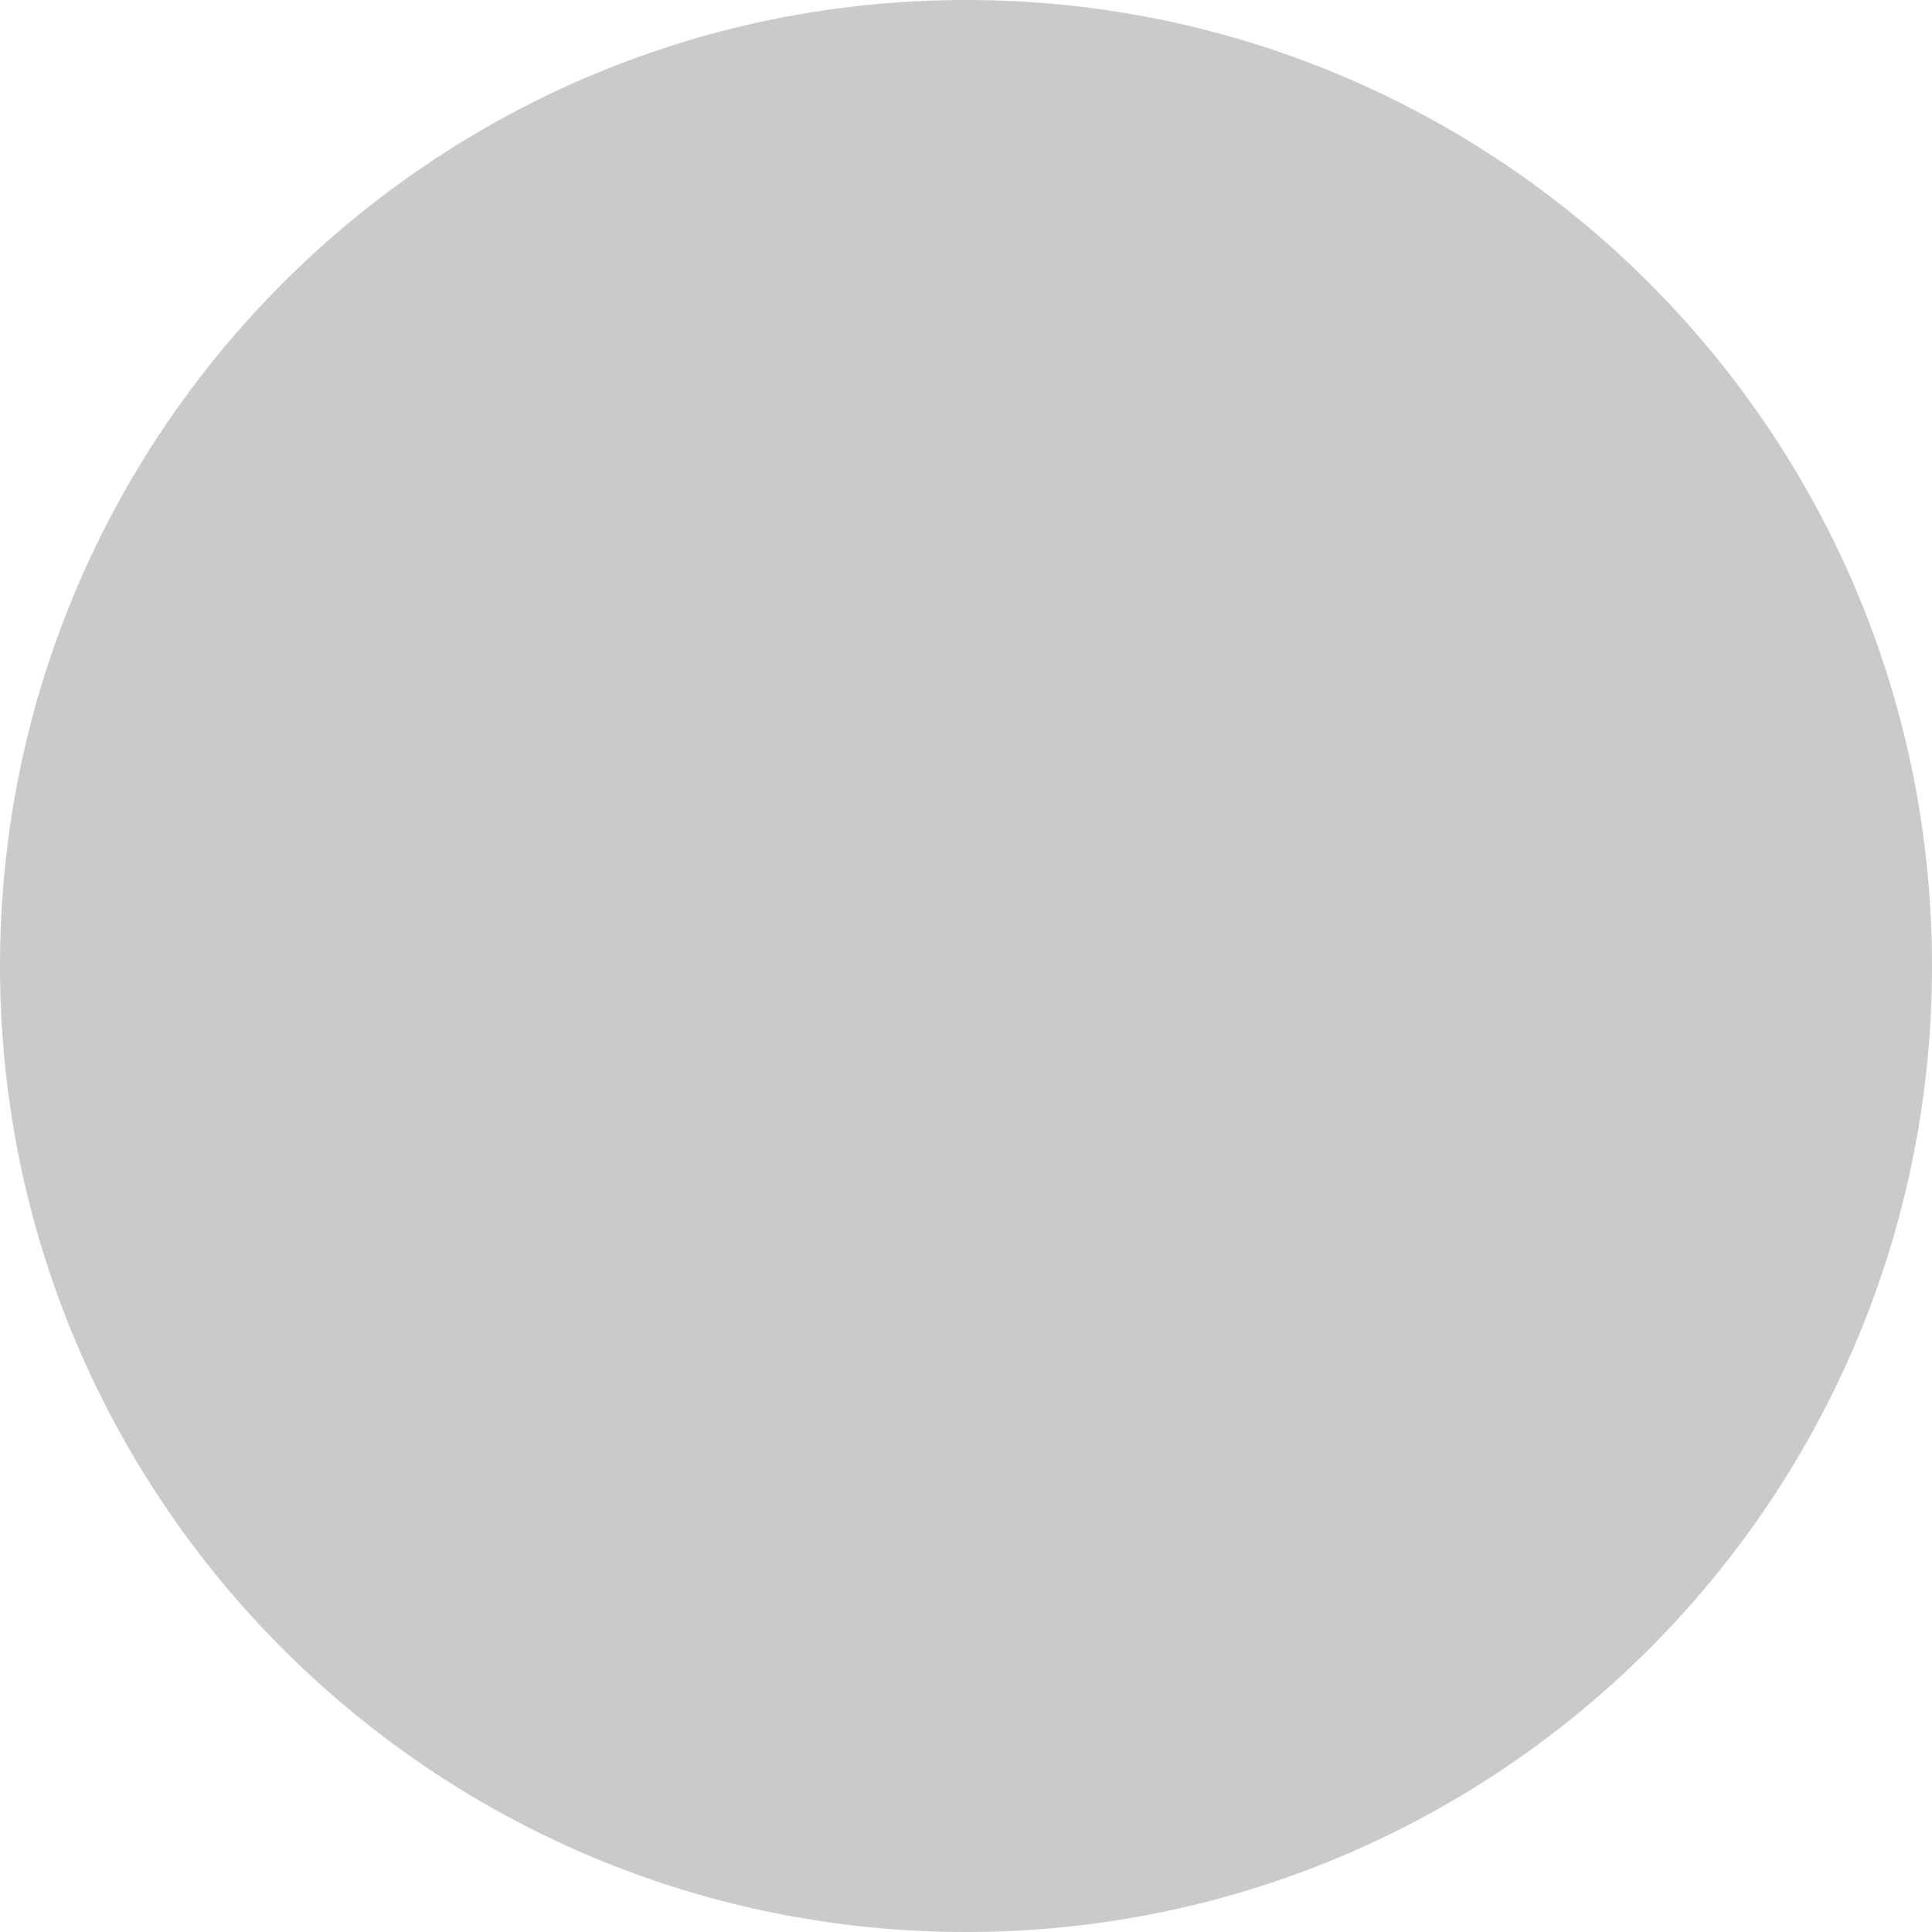
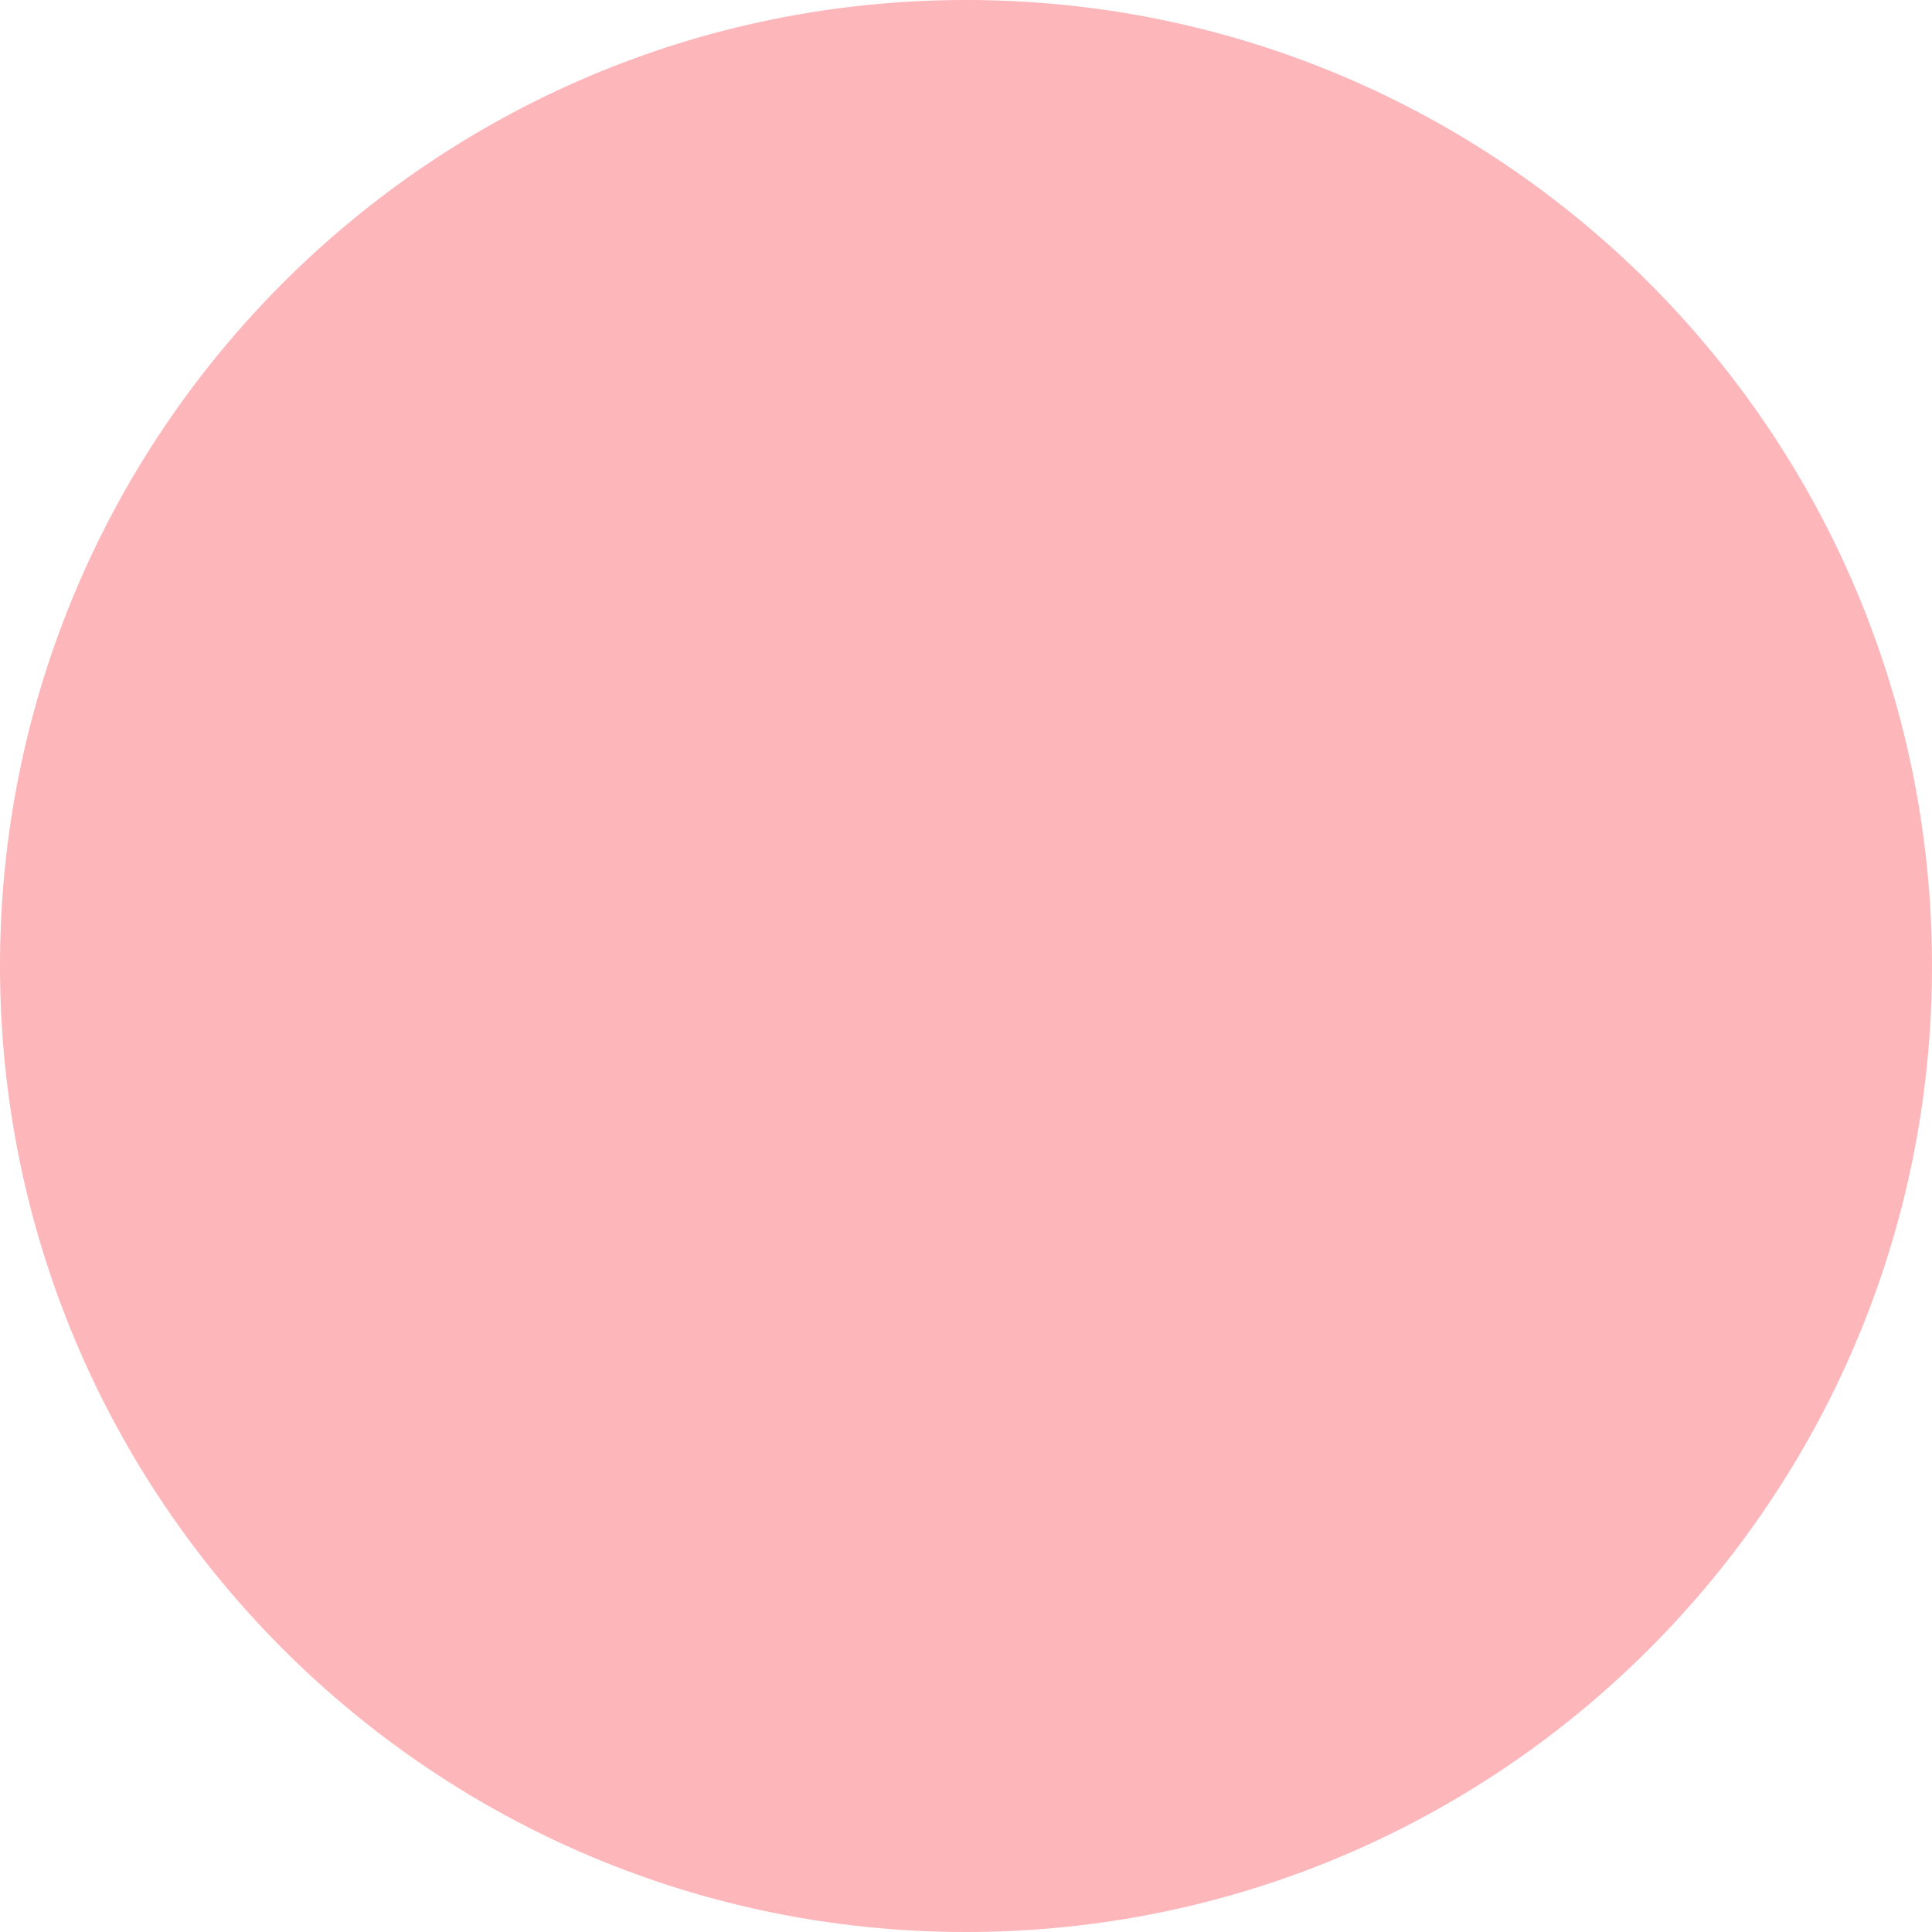
<svg xmlns="http://www.w3.org/2000/svg" version="1.1" width="20px" height="20px">
-   <g transform="matrix(1 0 0 1 -518 -1358 )">
-     <path d="M 0 10  C 0 15.523  4.477 20  10 20  C 15.523 20  20 15.523  20 10  C 20 4.477  15.523 0  10 0  C 4.477 0  0 4.477  0 10  Z " fill-rule="nonzero" fill="#cacaca" stroke="none" transform="matrix(1 0 0 1 518 1358 )" />
+   <g transform="matrix(1 0 0 1 -514 -1256 )">
+     <path d="M 0 10  C 0 15.523  4.477 20  10 20  C 15.523 20  20 15.523  20 10  C 20 4.477  15.523 0  10 0  C 4.477 0  0 4.477  0 10  Z " fill-rule="nonzero" fill="#fdb6ba" stroke="none" transform="matrix(1 0 0 1 514 1256 )" />
  </g>
</svg>
